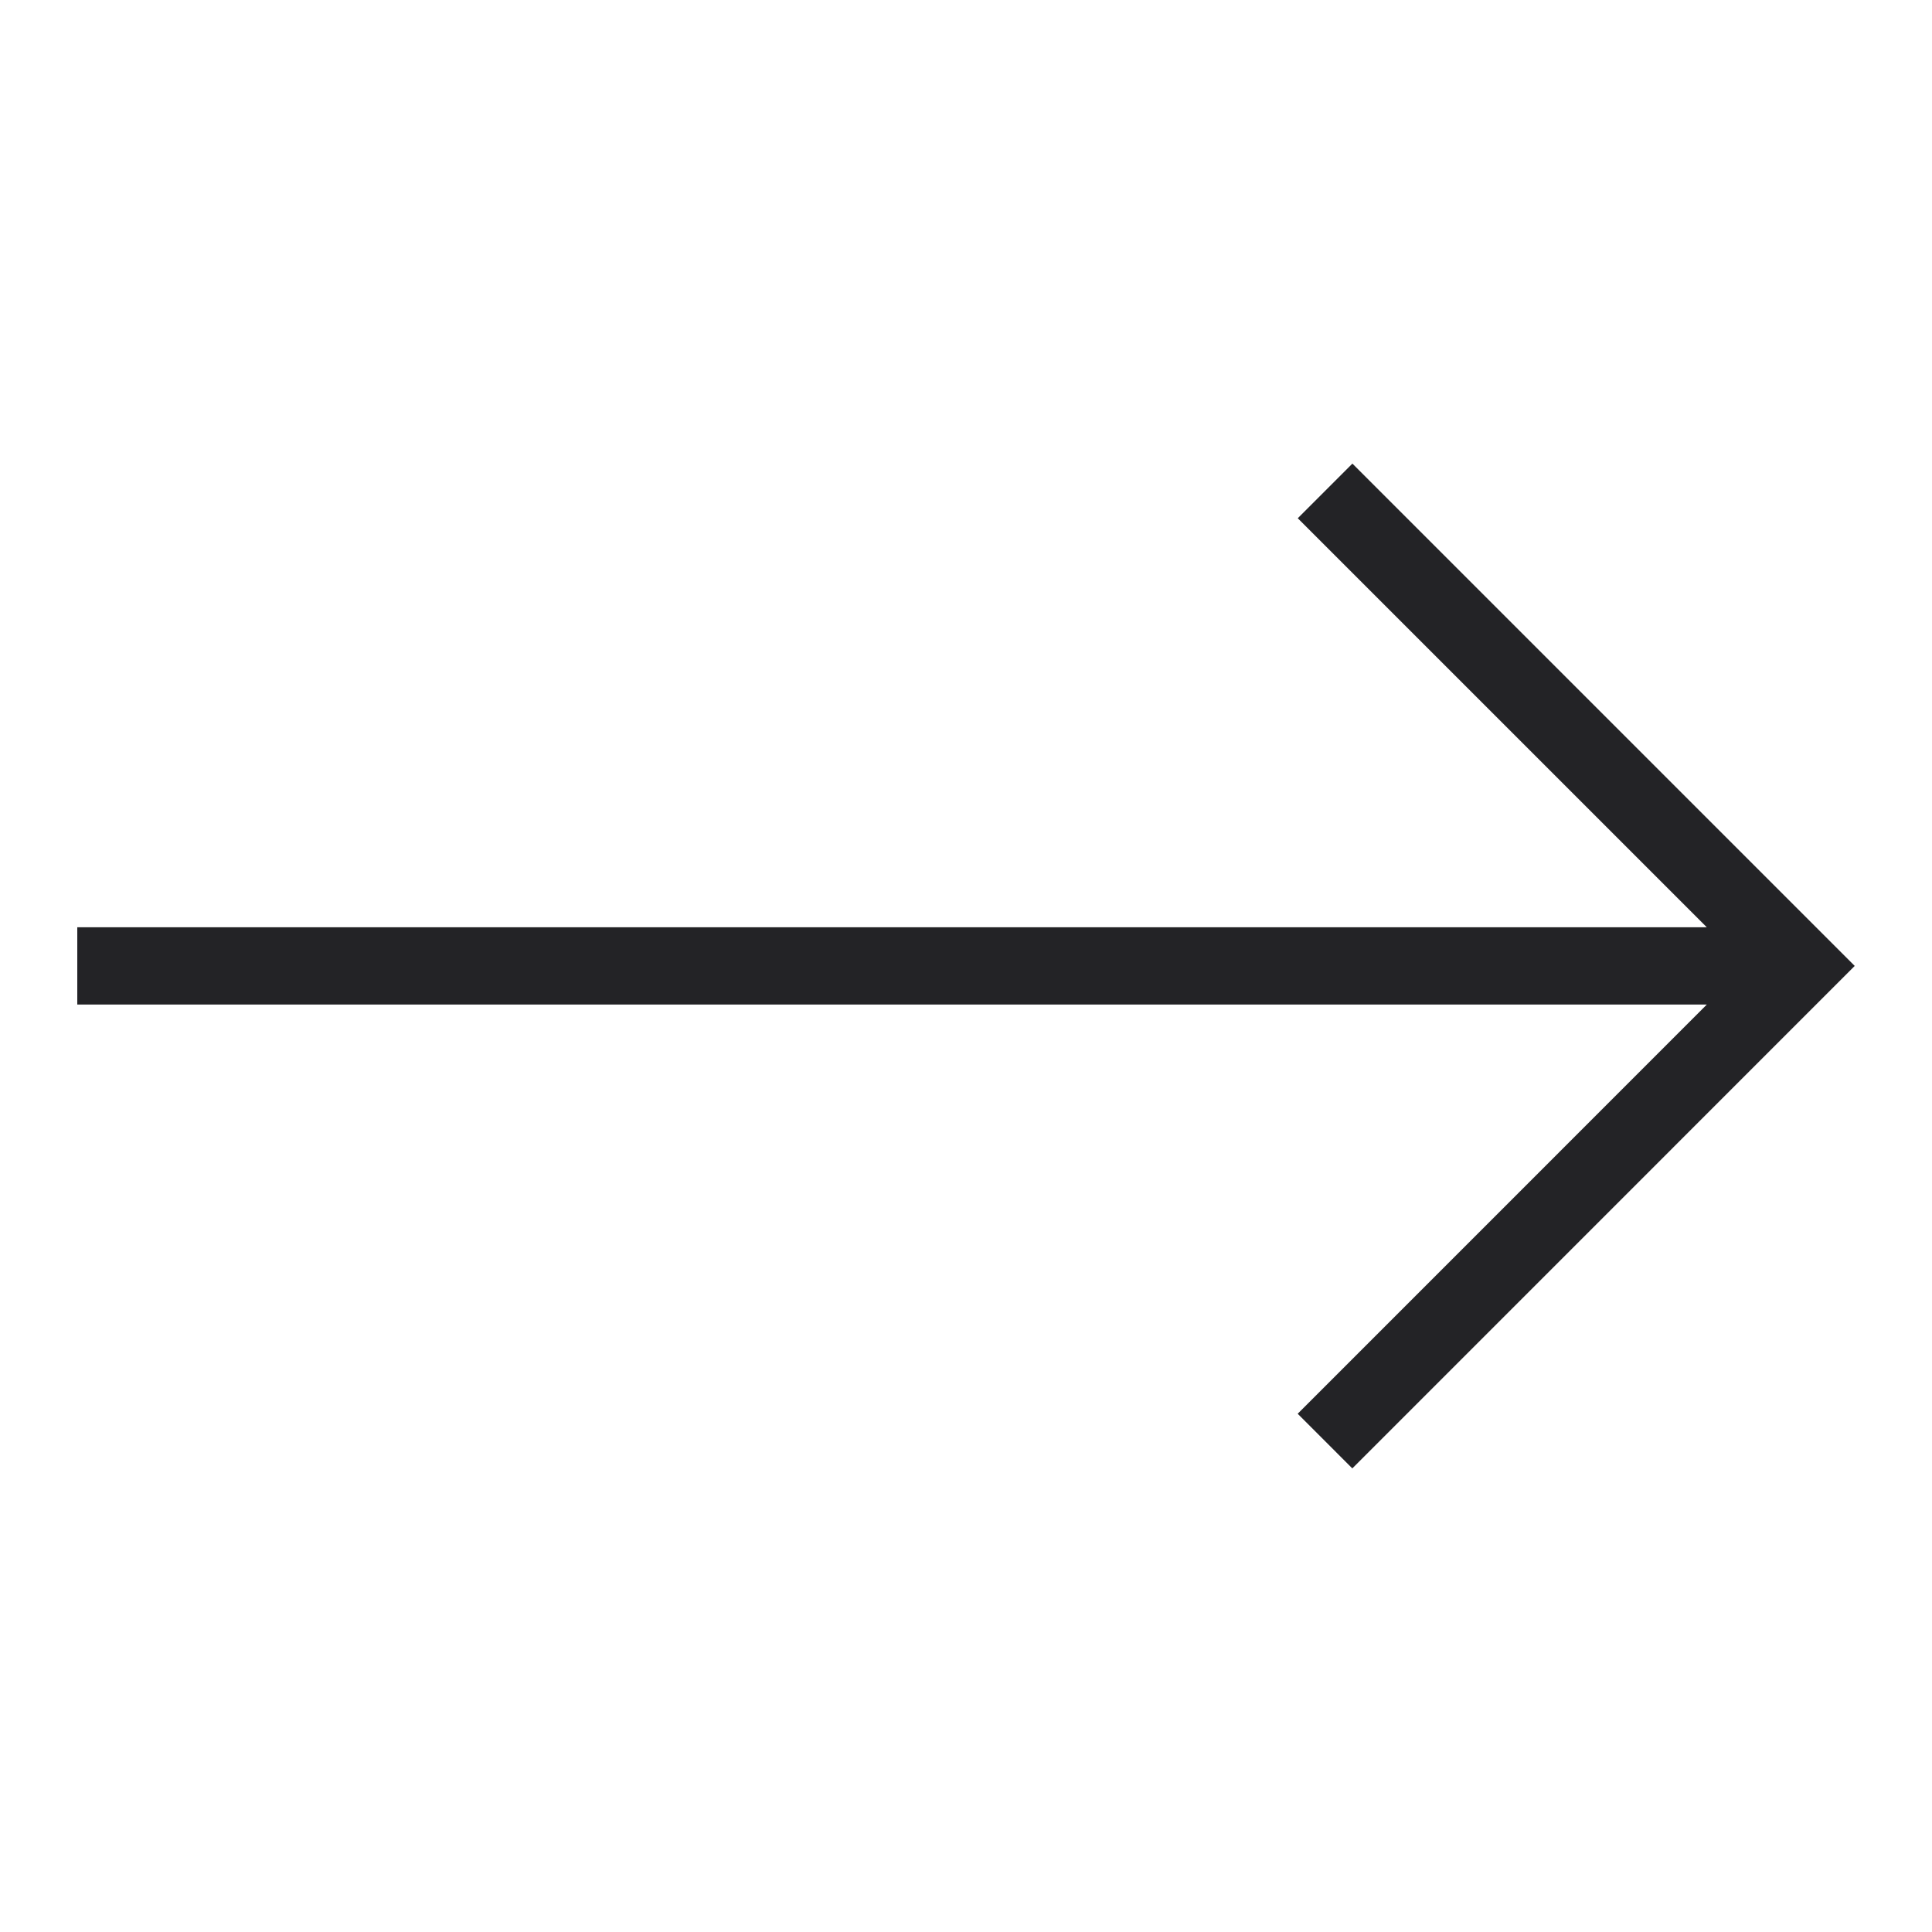
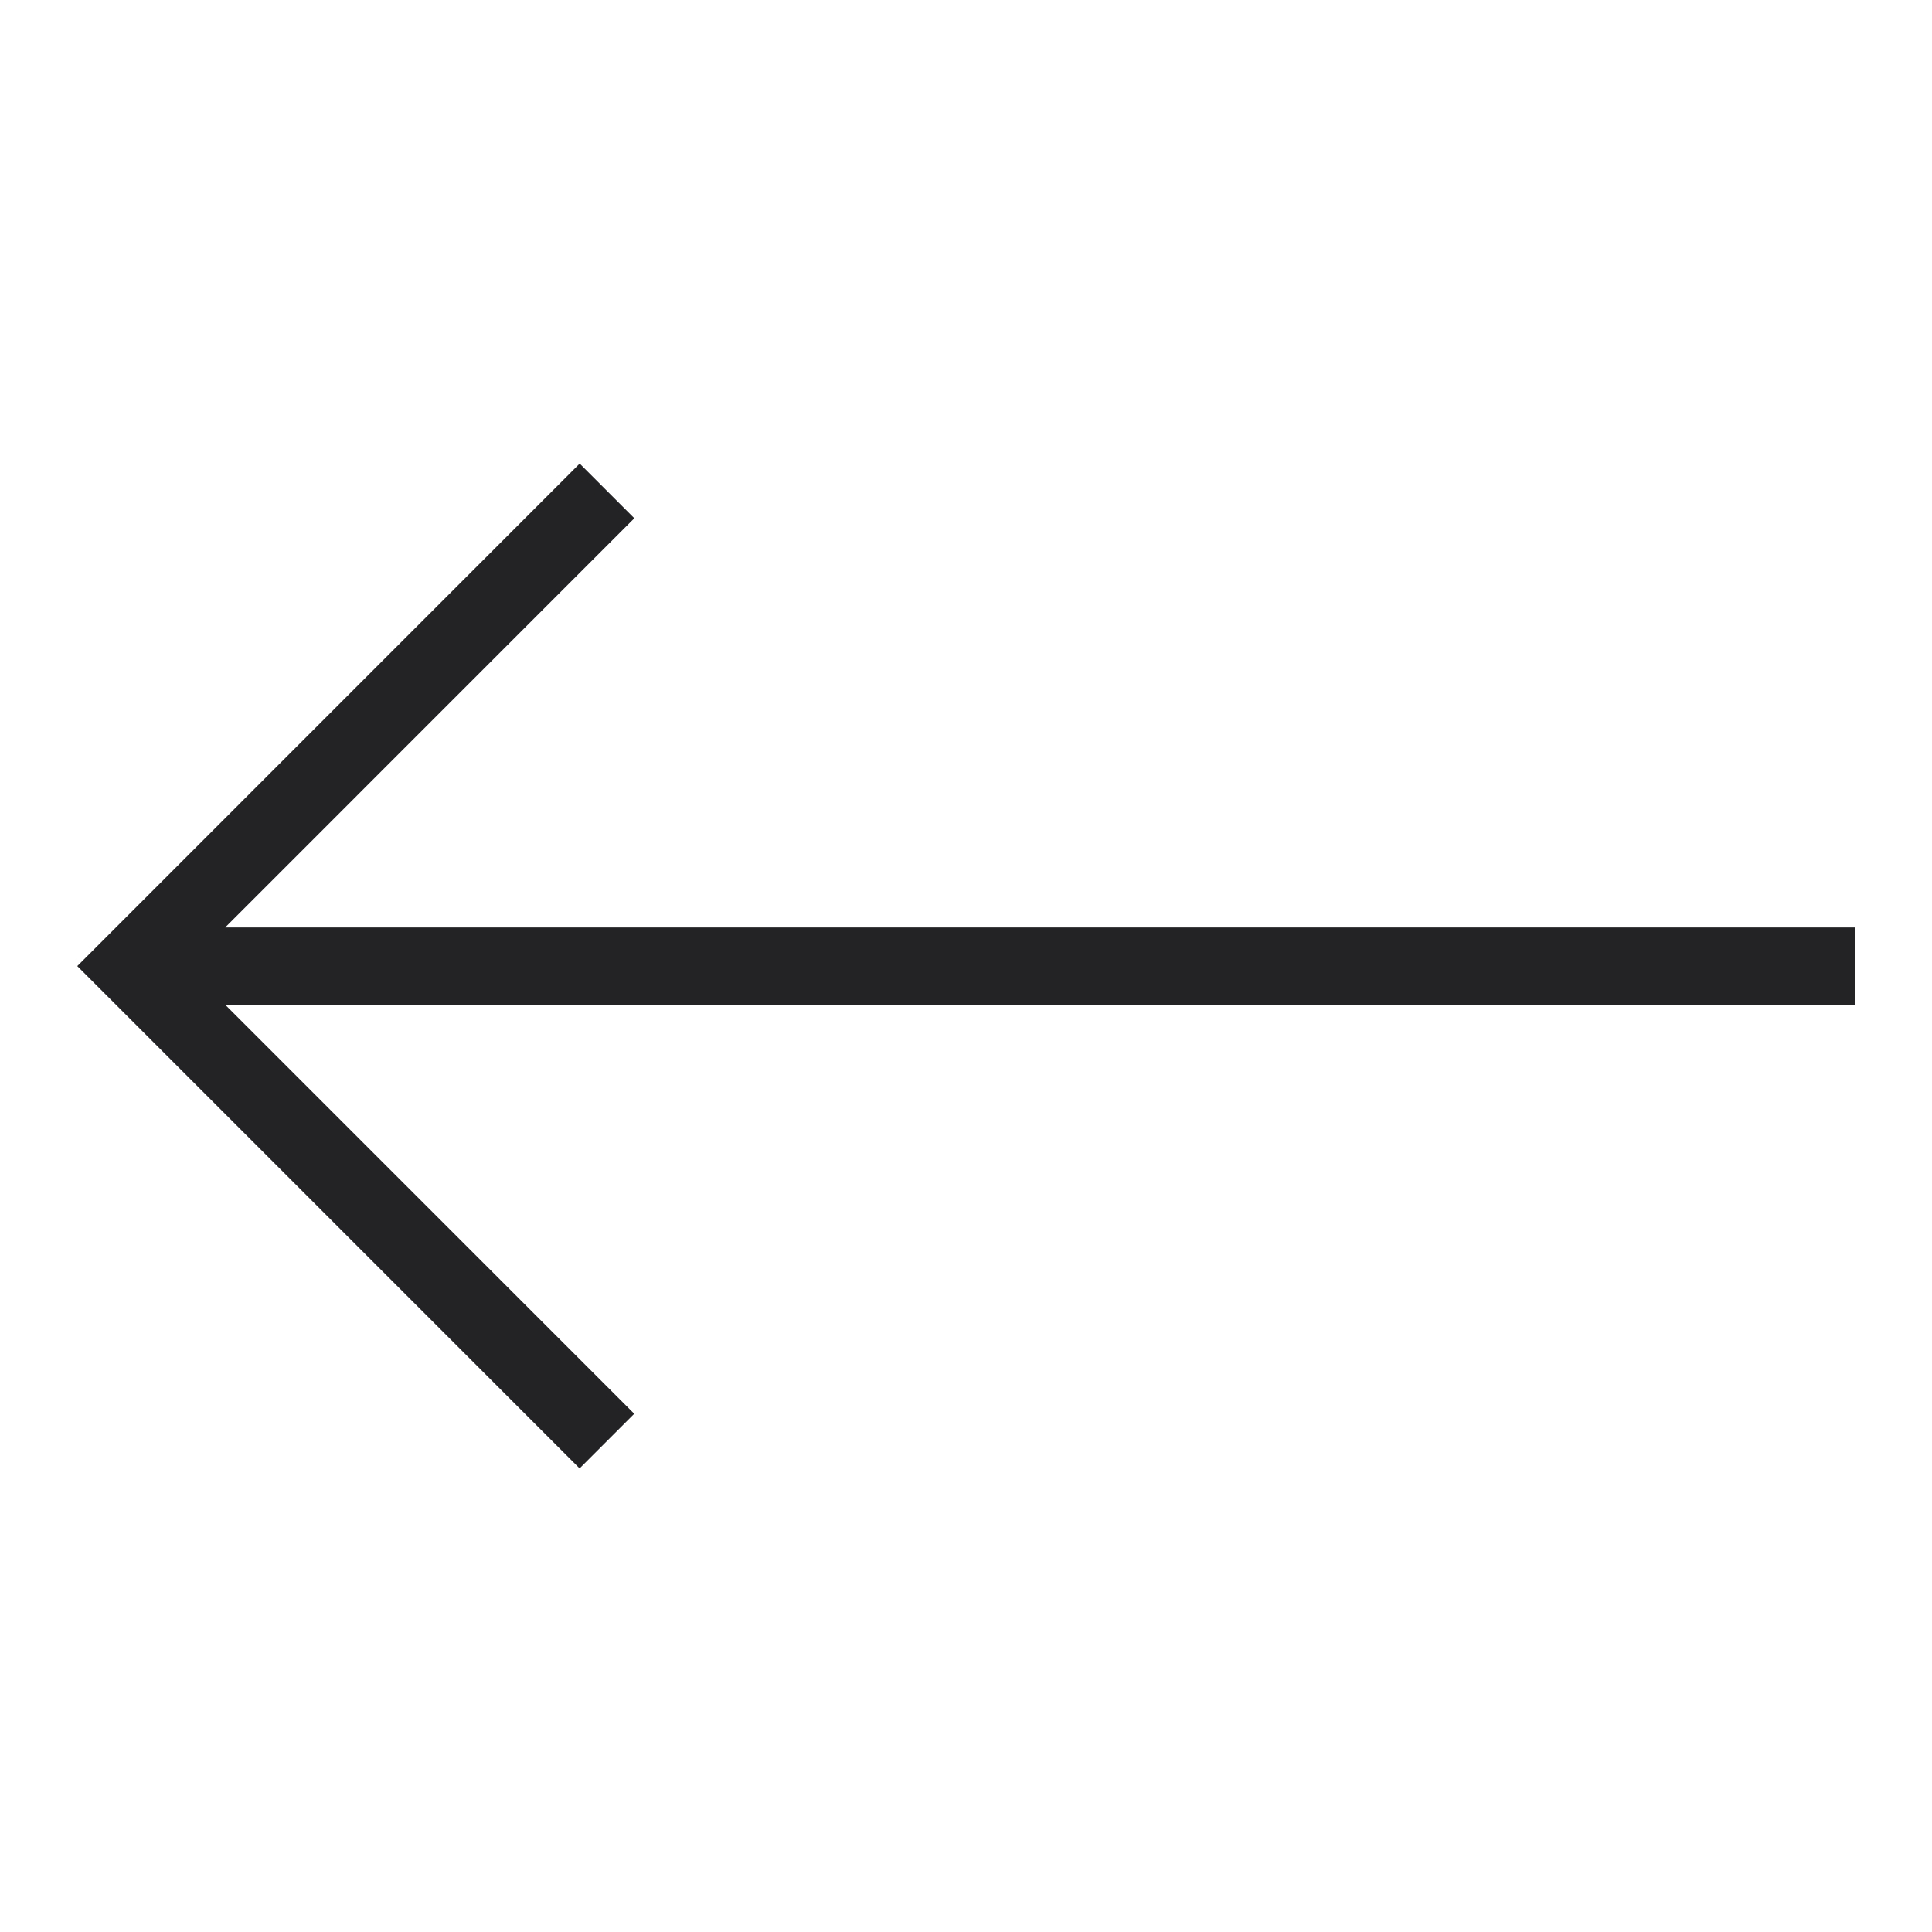
<svg xmlns="http://www.w3.org/2000/svg" viewBox="0 0 25 25">
-   <g id="Right-2" data-name="Right">
-     <polygon points="17.5 5.999 16.793 6.706 22.086 11.999 1 11.999 1 12.999 22.086 12.999 16.792 18.294 17.499 19.001 24 12.499 17.5 5.999" style="fill:#232326" />
+   <g id="Left-2" data-name="Left">
+     <polygon points="24 12.001 2.914 12.001 8.208 6.706 7.501 5.999 1 12.501 7.5 19.001 8.207 18.294 2.914 13.001 24 13.001 24 12.001" style="fill:#232326" />
  </g>
</svg>
